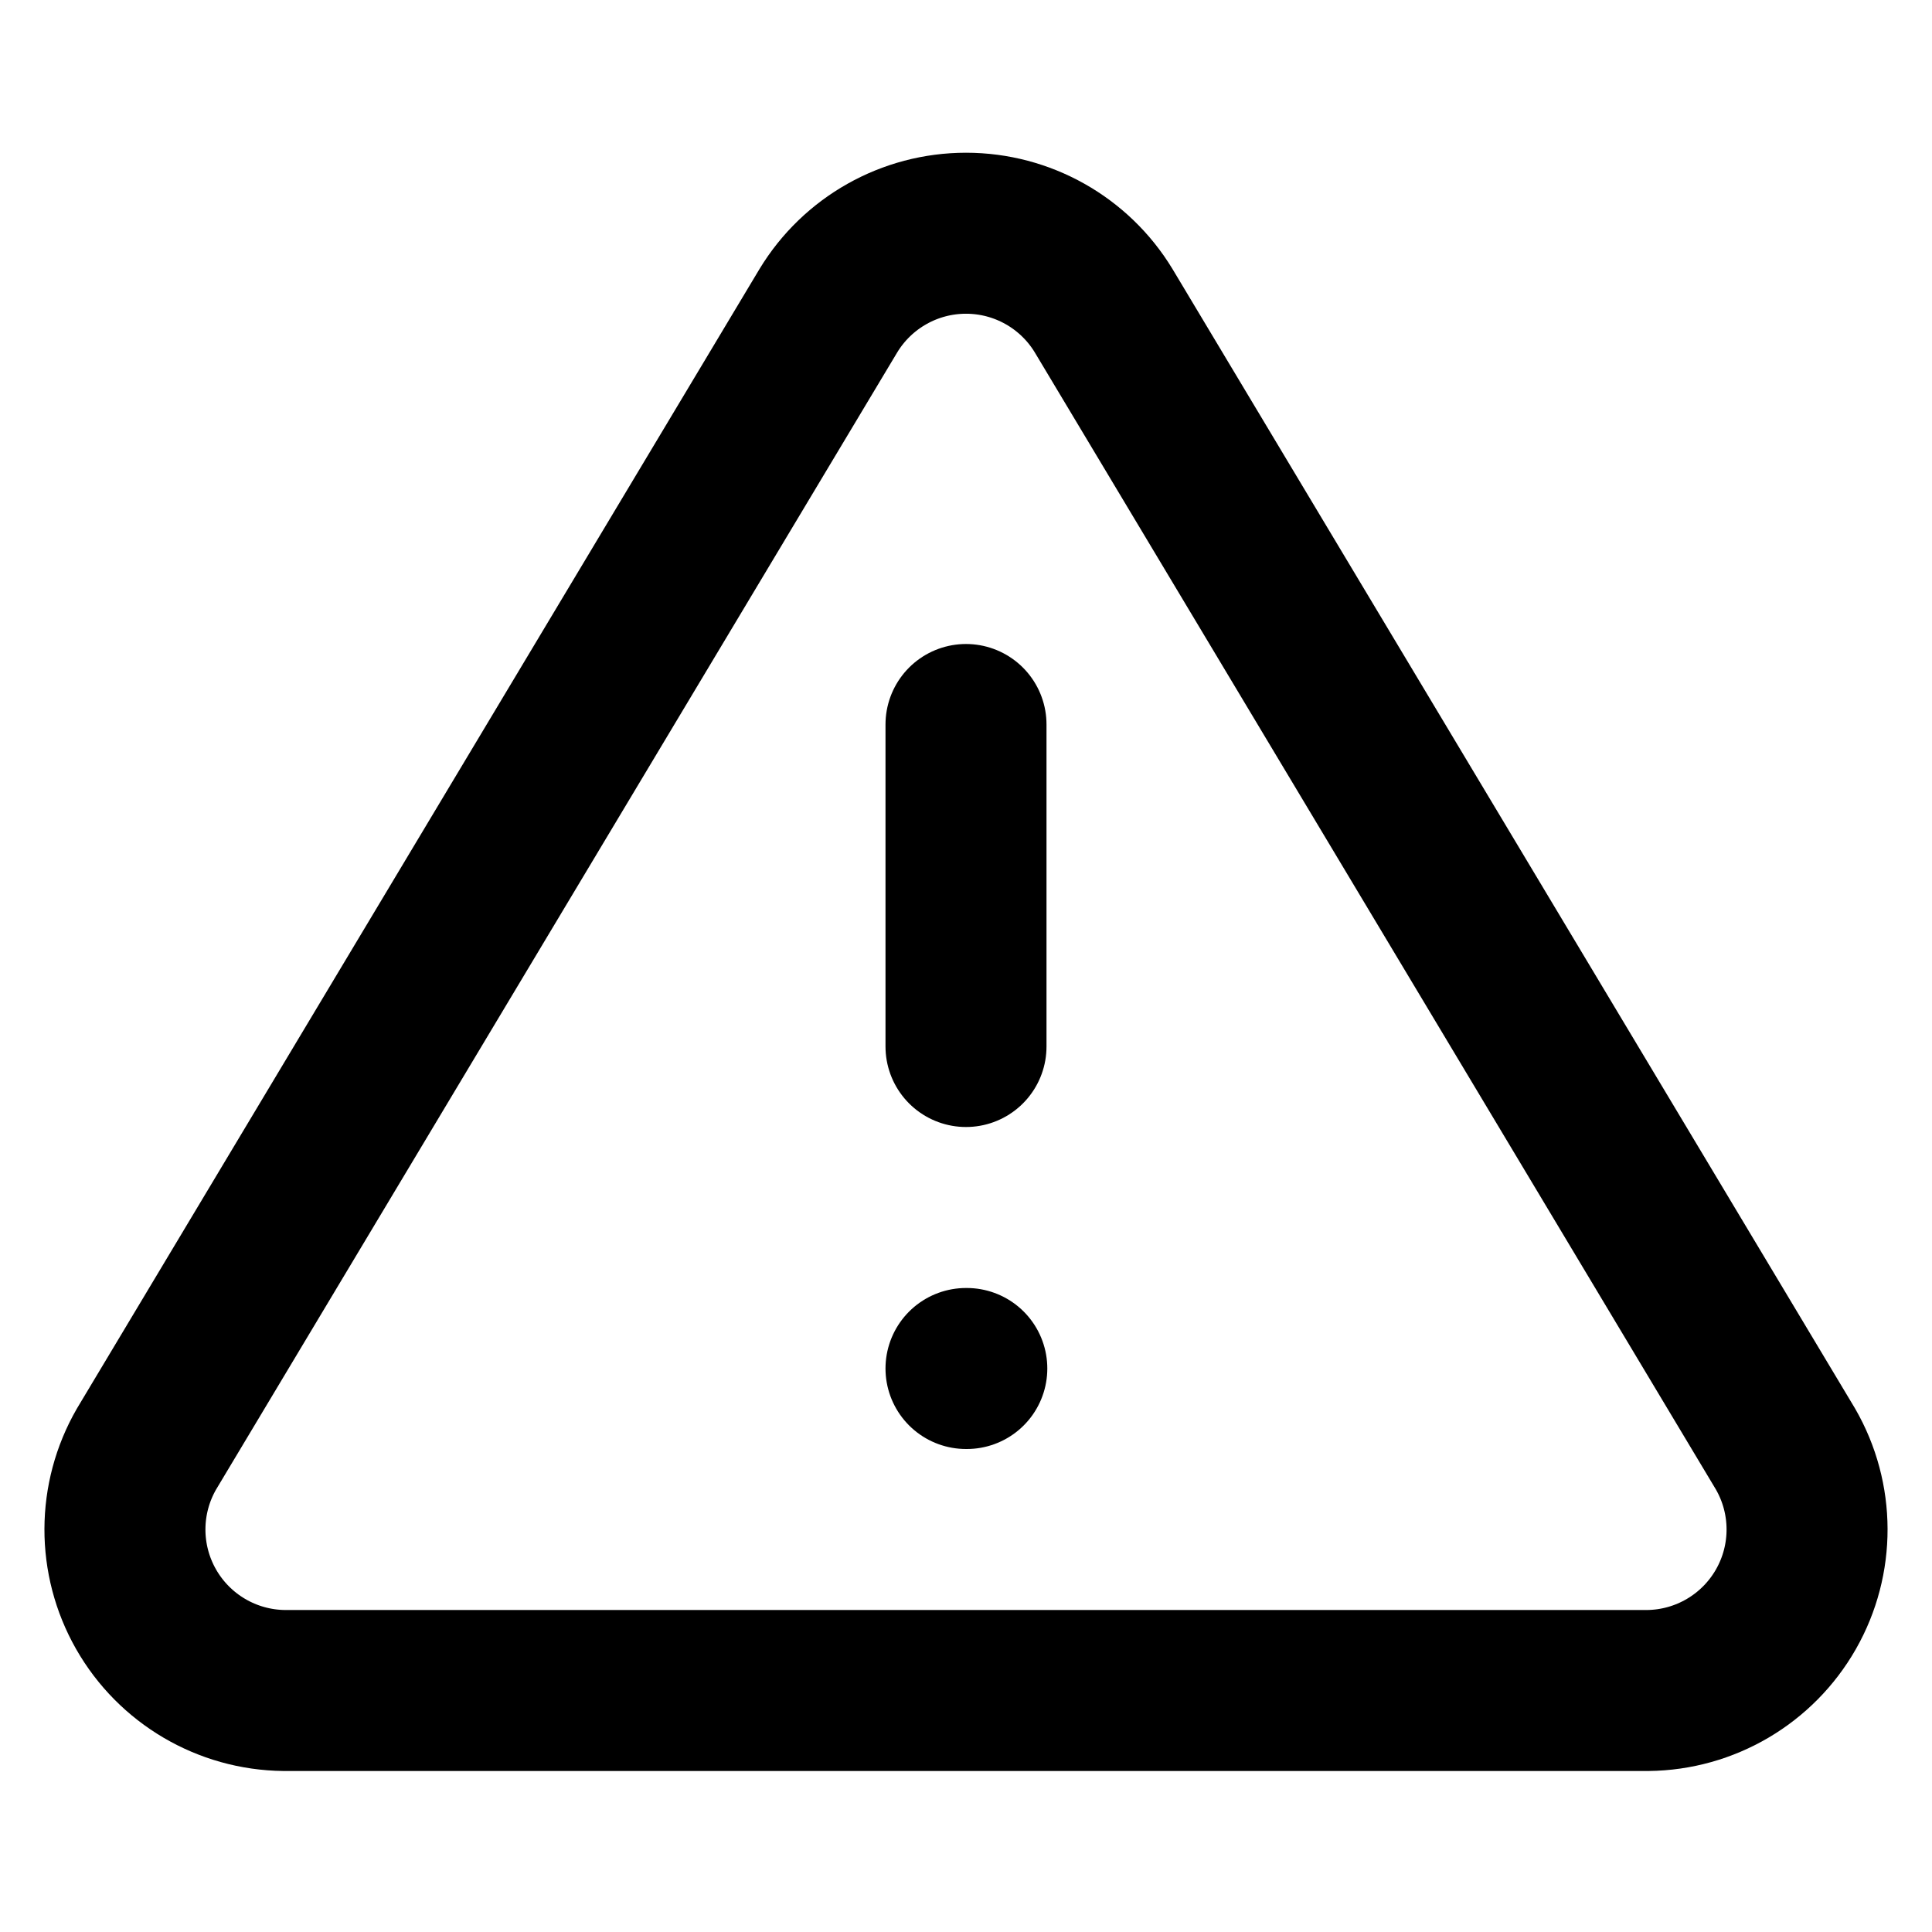
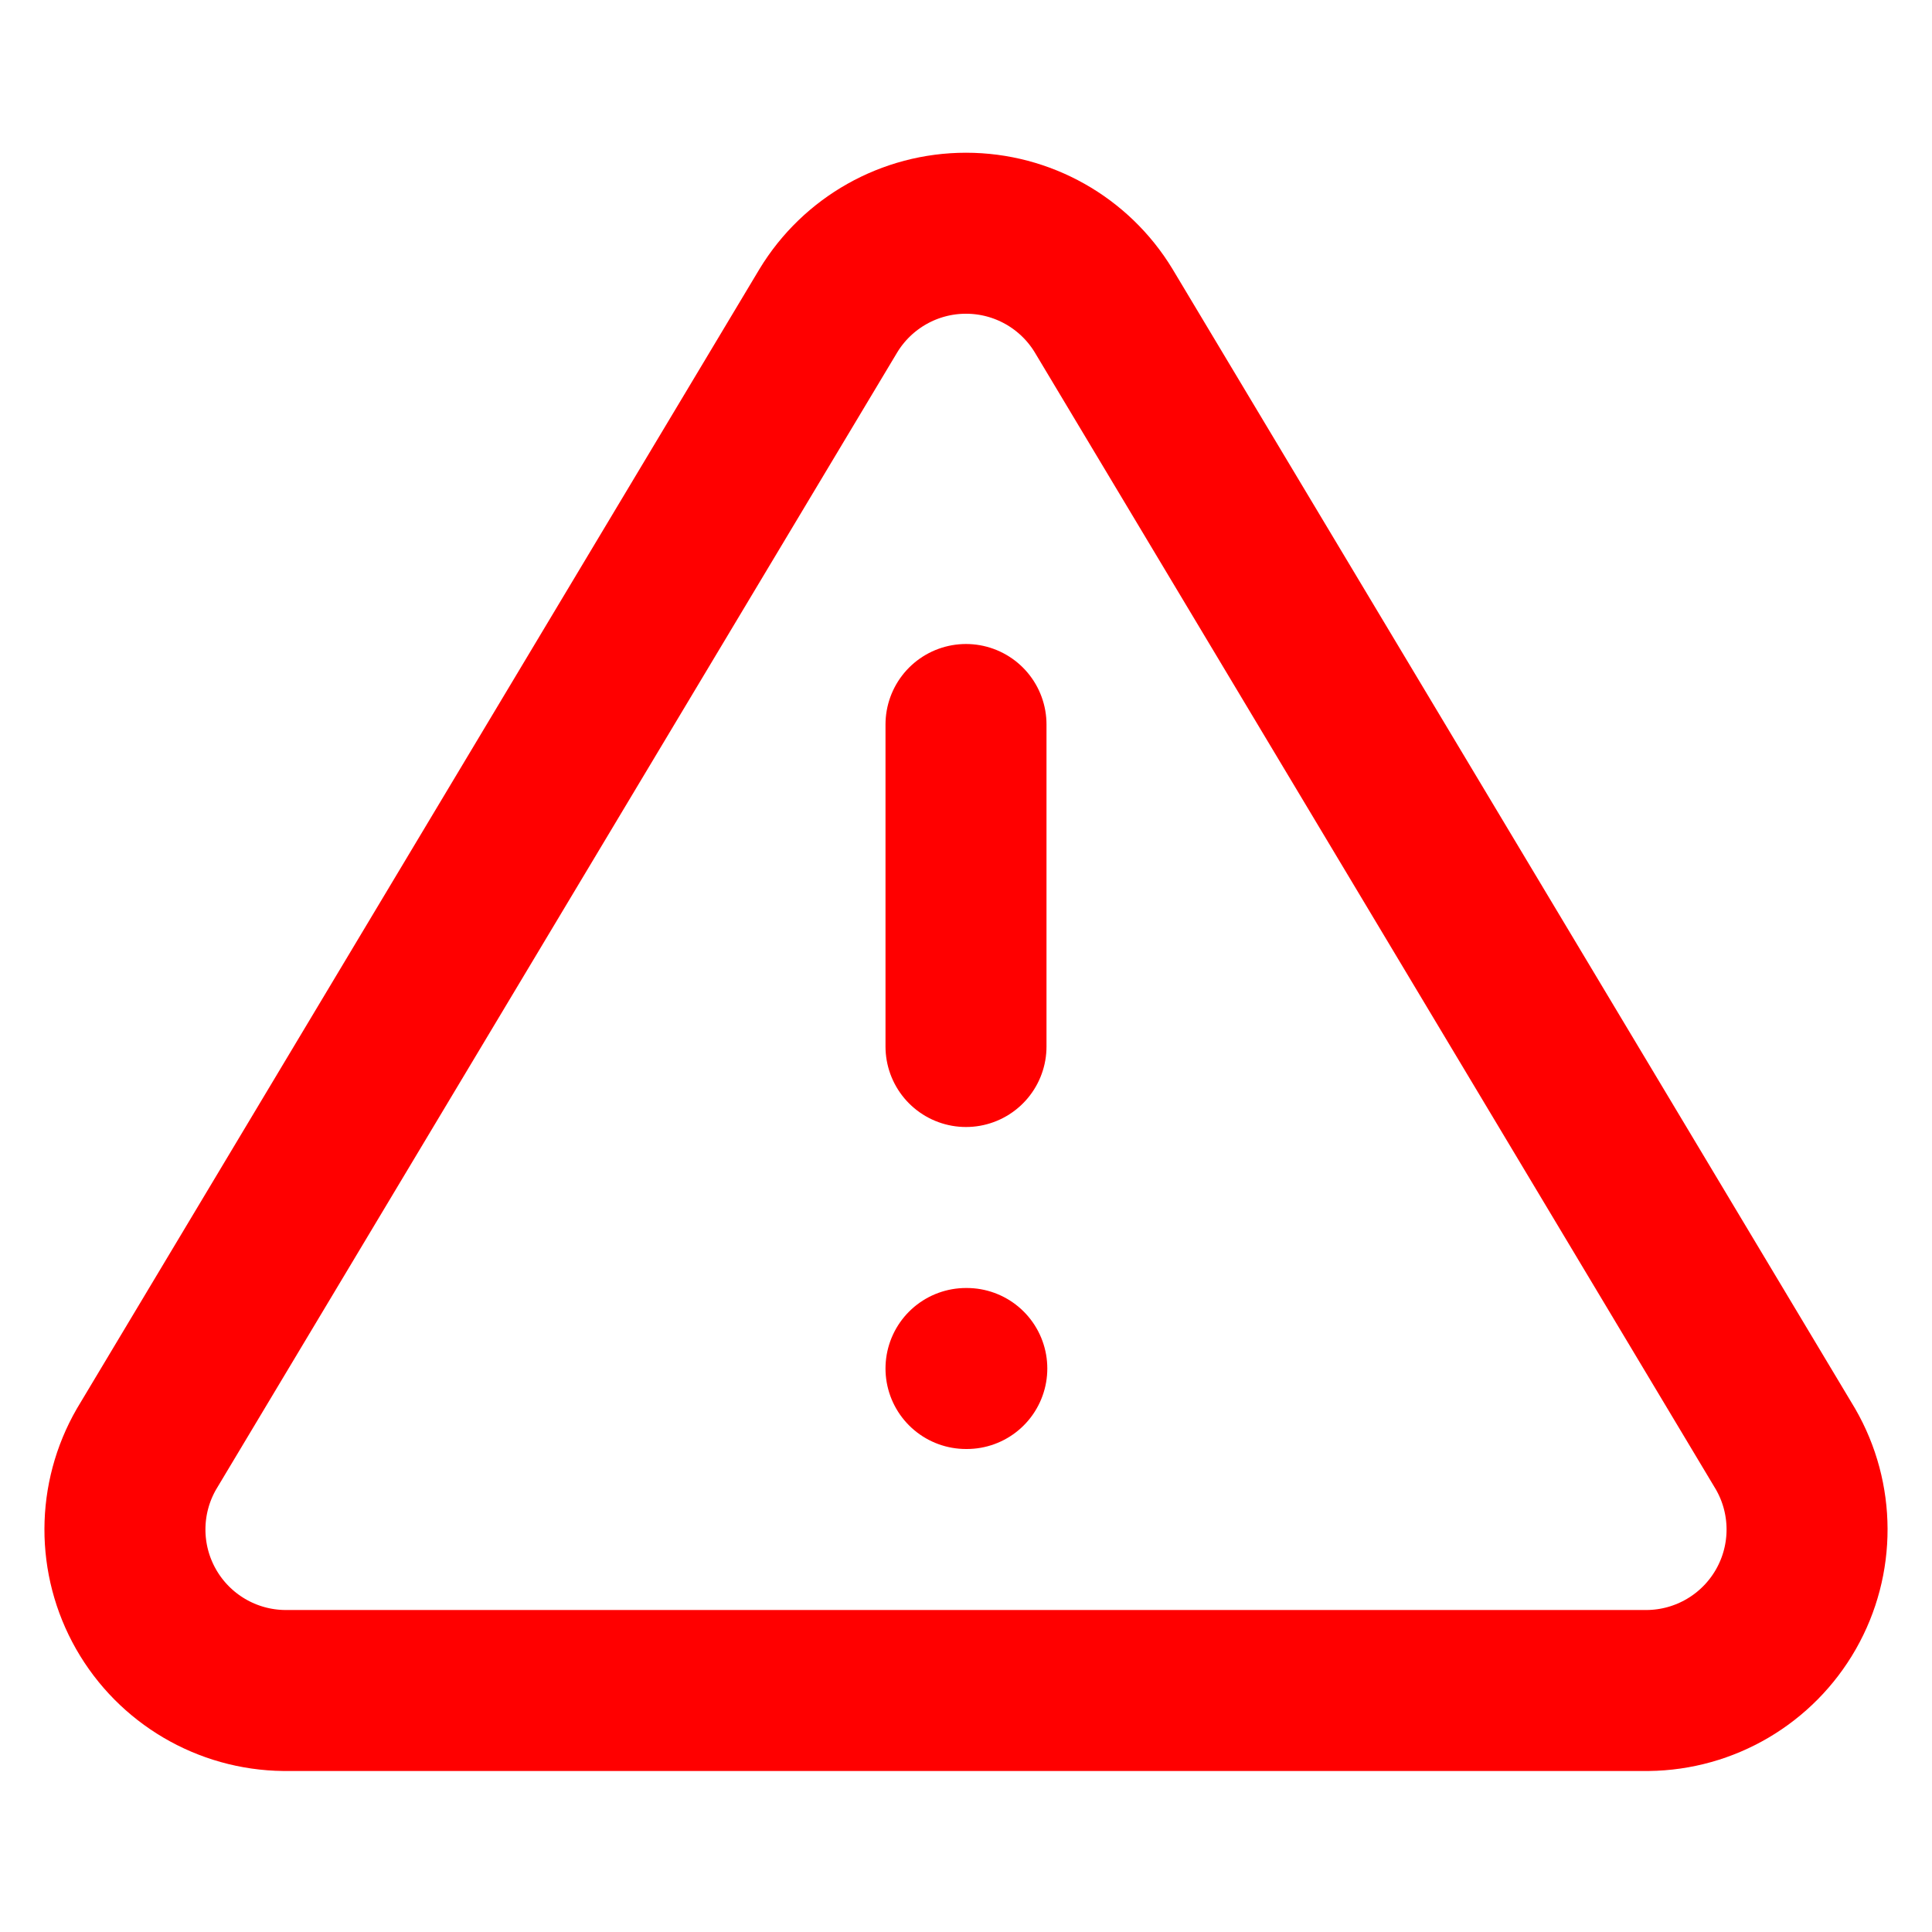
- <svg xmlns="http://www.w3.org/2000/svg" width="24" height="24" viewBox="0 0 24 24" fill="none" stroke="currentColor" stroke-width="2" stroke-linecap="round" stroke-linejoin="round" class="feather feather-alert-triangle">
+ <svg xmlns="http://www.w3.org/2000/svg" width="24" height="24" viewBox="0 0 24 24" fill="none" stroke="red" stroke-width="2" stroke-linecap="round" stroke-linejoin="round" class="feather feather-alert-triangle">
  <path d="M10.29 3.86L1.82 18a2 2 0 0 0 1.71 3h16.94a2 2 0 0 0 1.71-3L13.71 3.86a2 2 0 0 0-3.42 0z" />
  <line x1="12" y1="9" x2="12" y2="13" />
  <line x1="12" y1="17" x2="12.01" y2="17" />
</svg>
